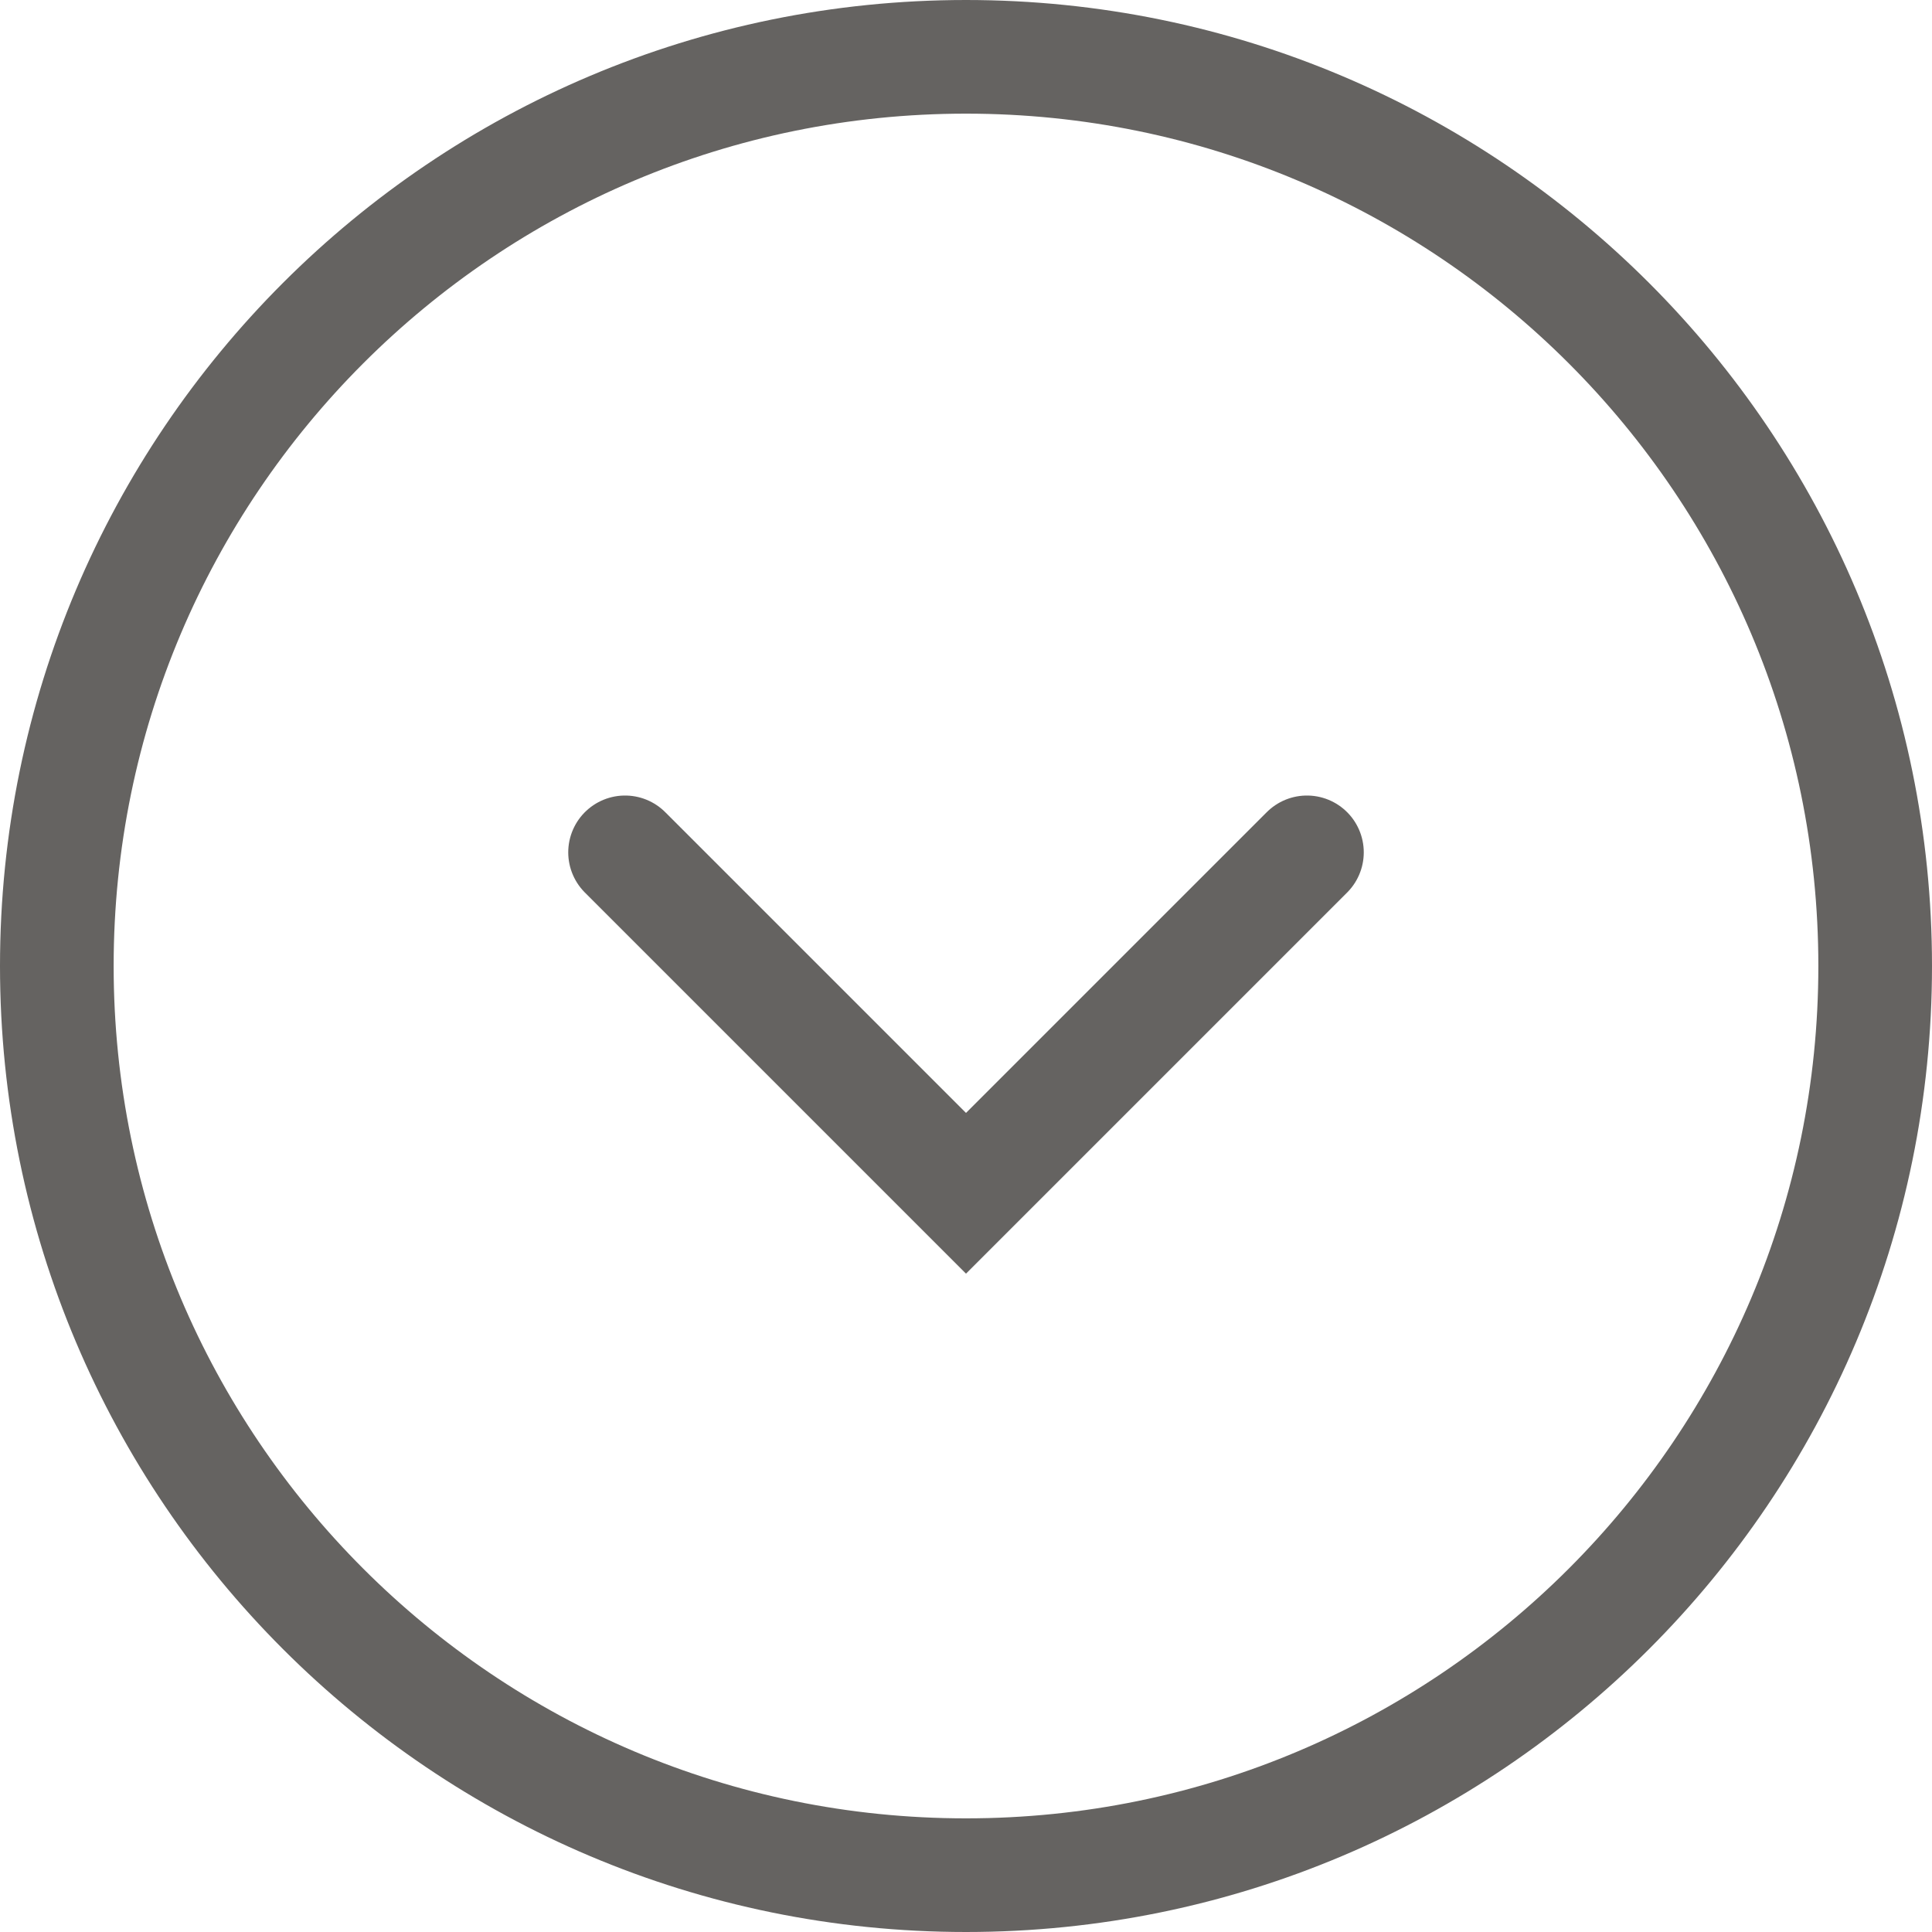
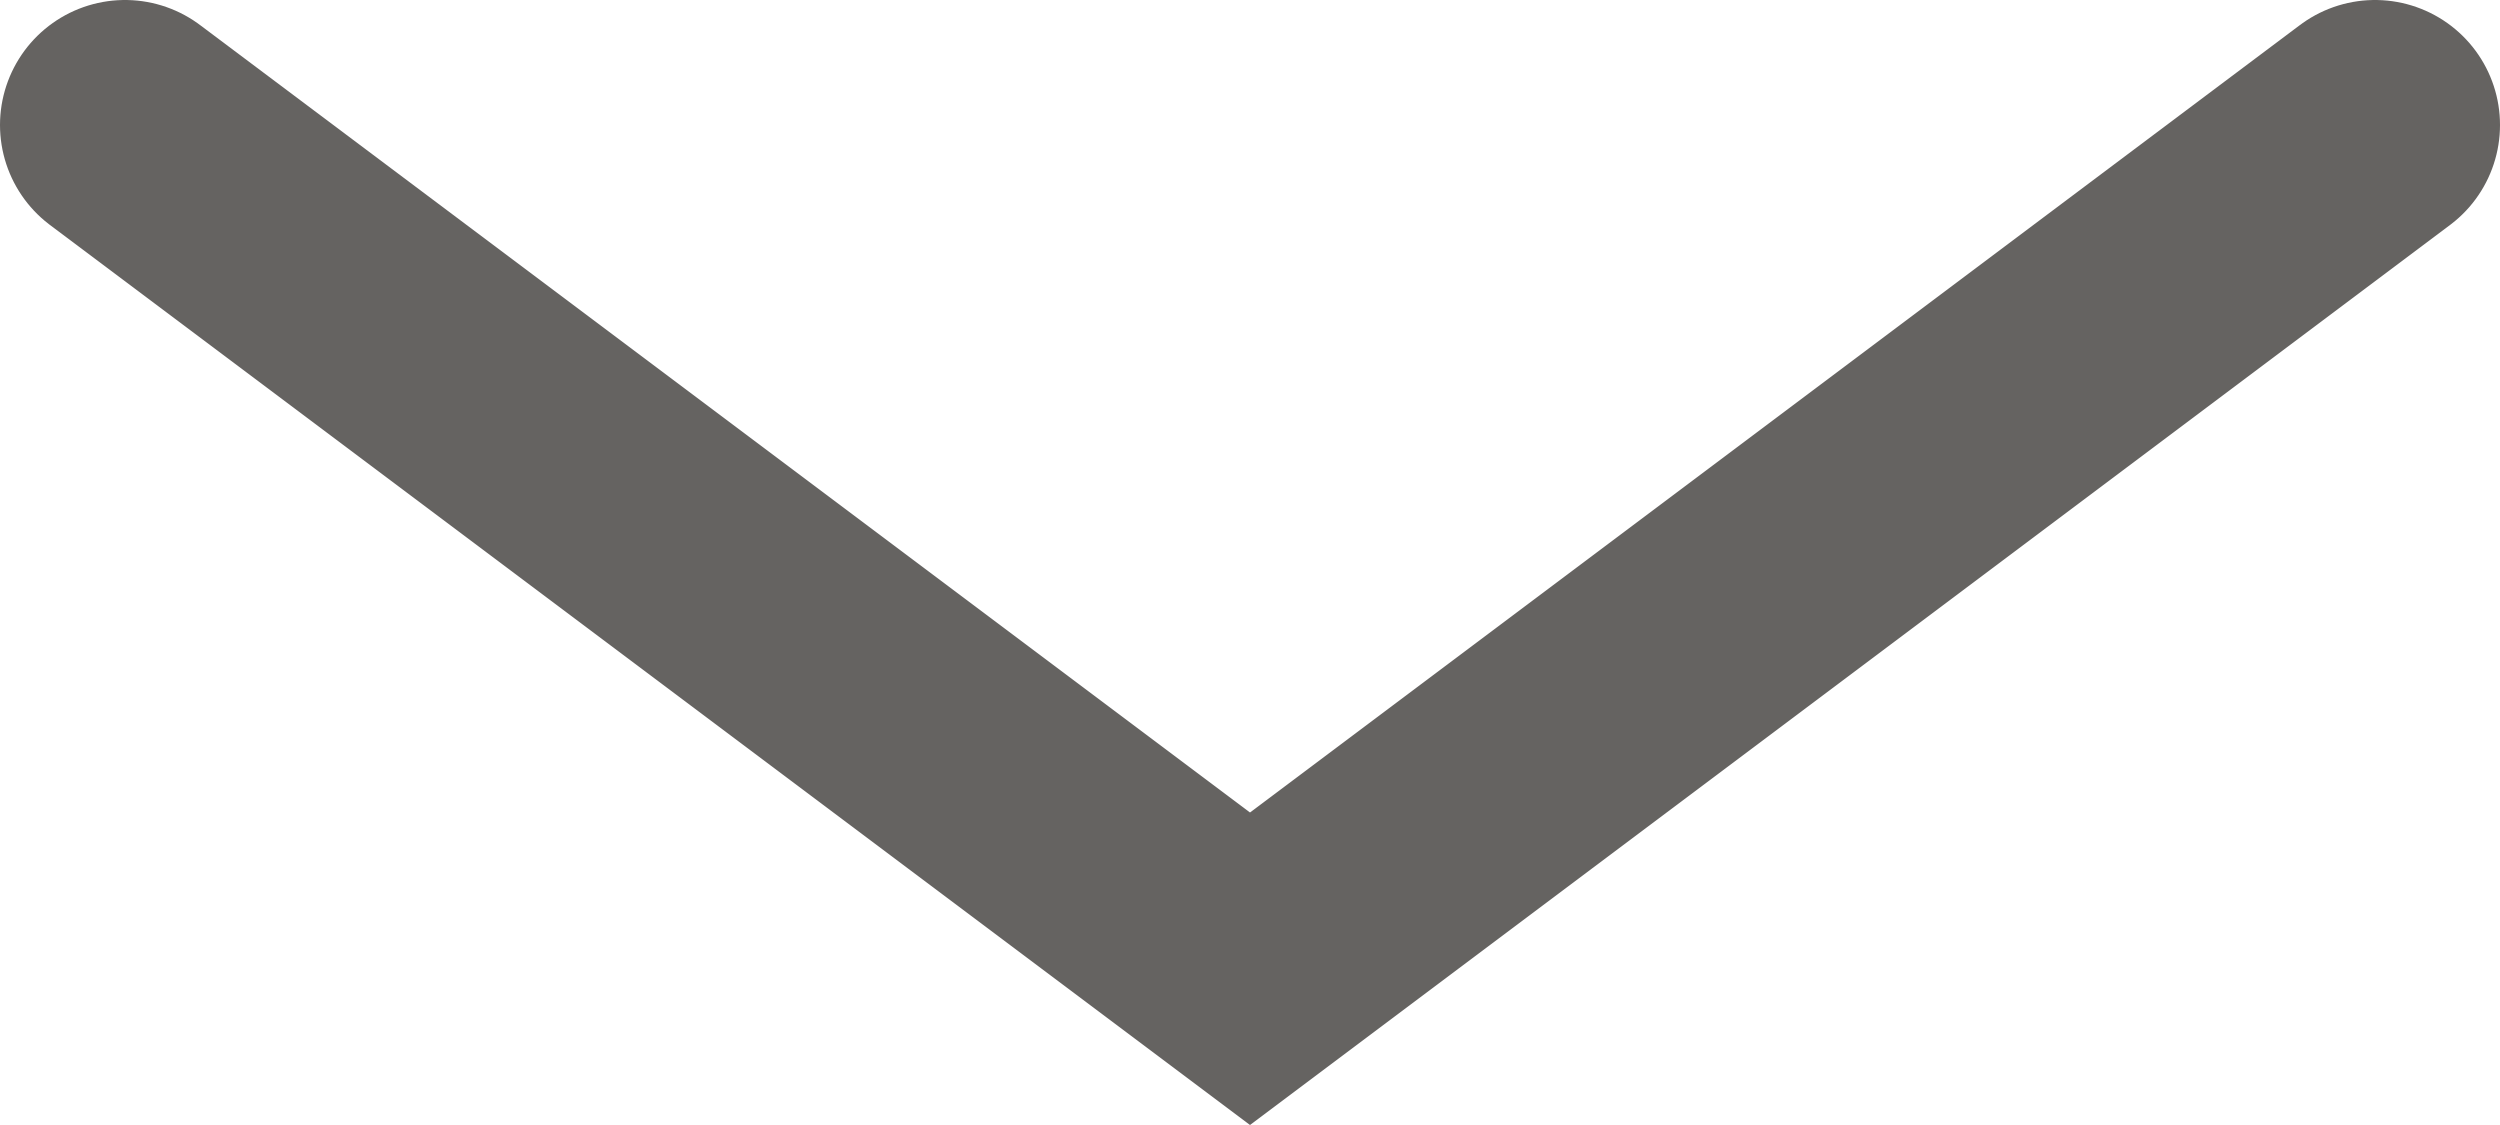
- <svg xmlns="http://www.w3.org/2000/svg" width="34px" height="34px" viewBox="0 0 34 34" version="1.1">
-   <g id="Symbols" stroke="none" stroke-width="1" fill="none" fill-rule="evenodd">
+ <svg xmlns="http://www.w3.org/2000/svg" width="20px" height="9px" viewBox="0 0 20 9" version="1.1">
+   <g id="Page-1" stroke="none" stroke-width="1" fill="none" fill-rule="evenodd" stroke-linecap="round">
    <g id="down-arrow" transform="translate(1, 1)" stroke="#656361" stroke-width="2">
-       <circle id="Oval" cx="16" cy="16" r="16" />
-       <polyline id="Line" stroke-linecap="round" points="10 14 16 20 22 14" />
+       <polyline id="Line" points="0 0 9 6.75 18 0" />
    </g>
  </g>
</svg>
